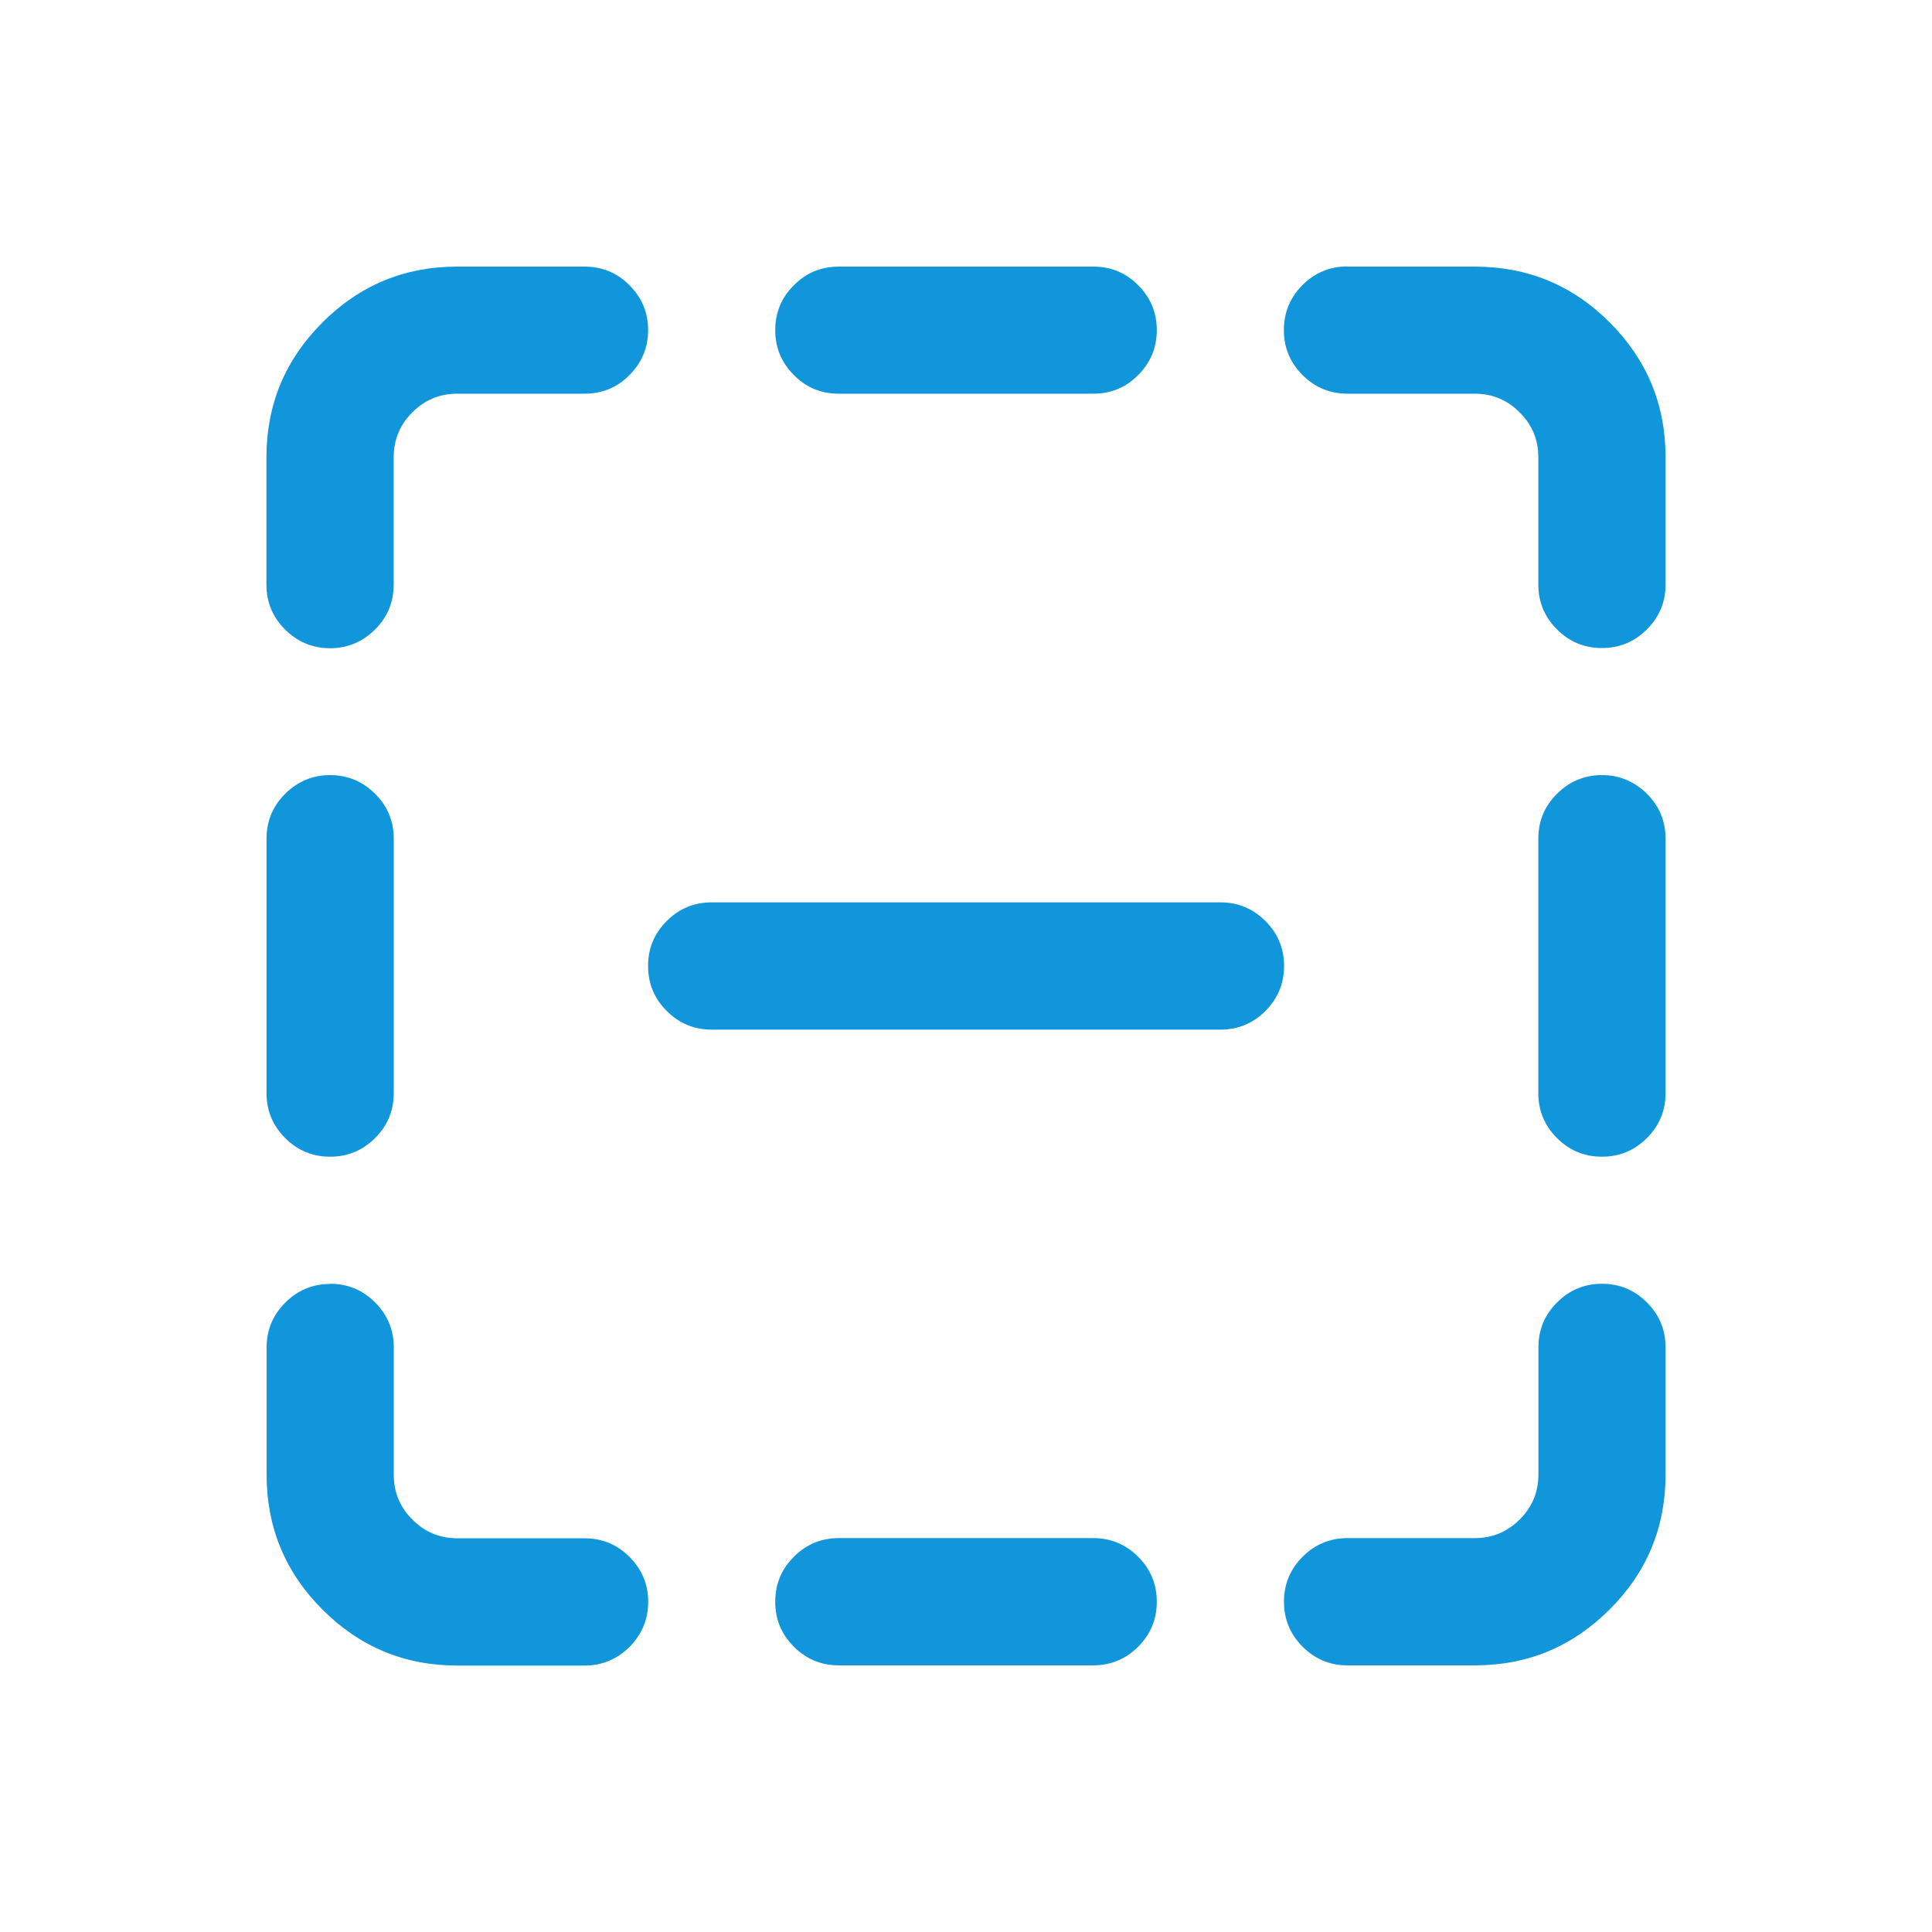
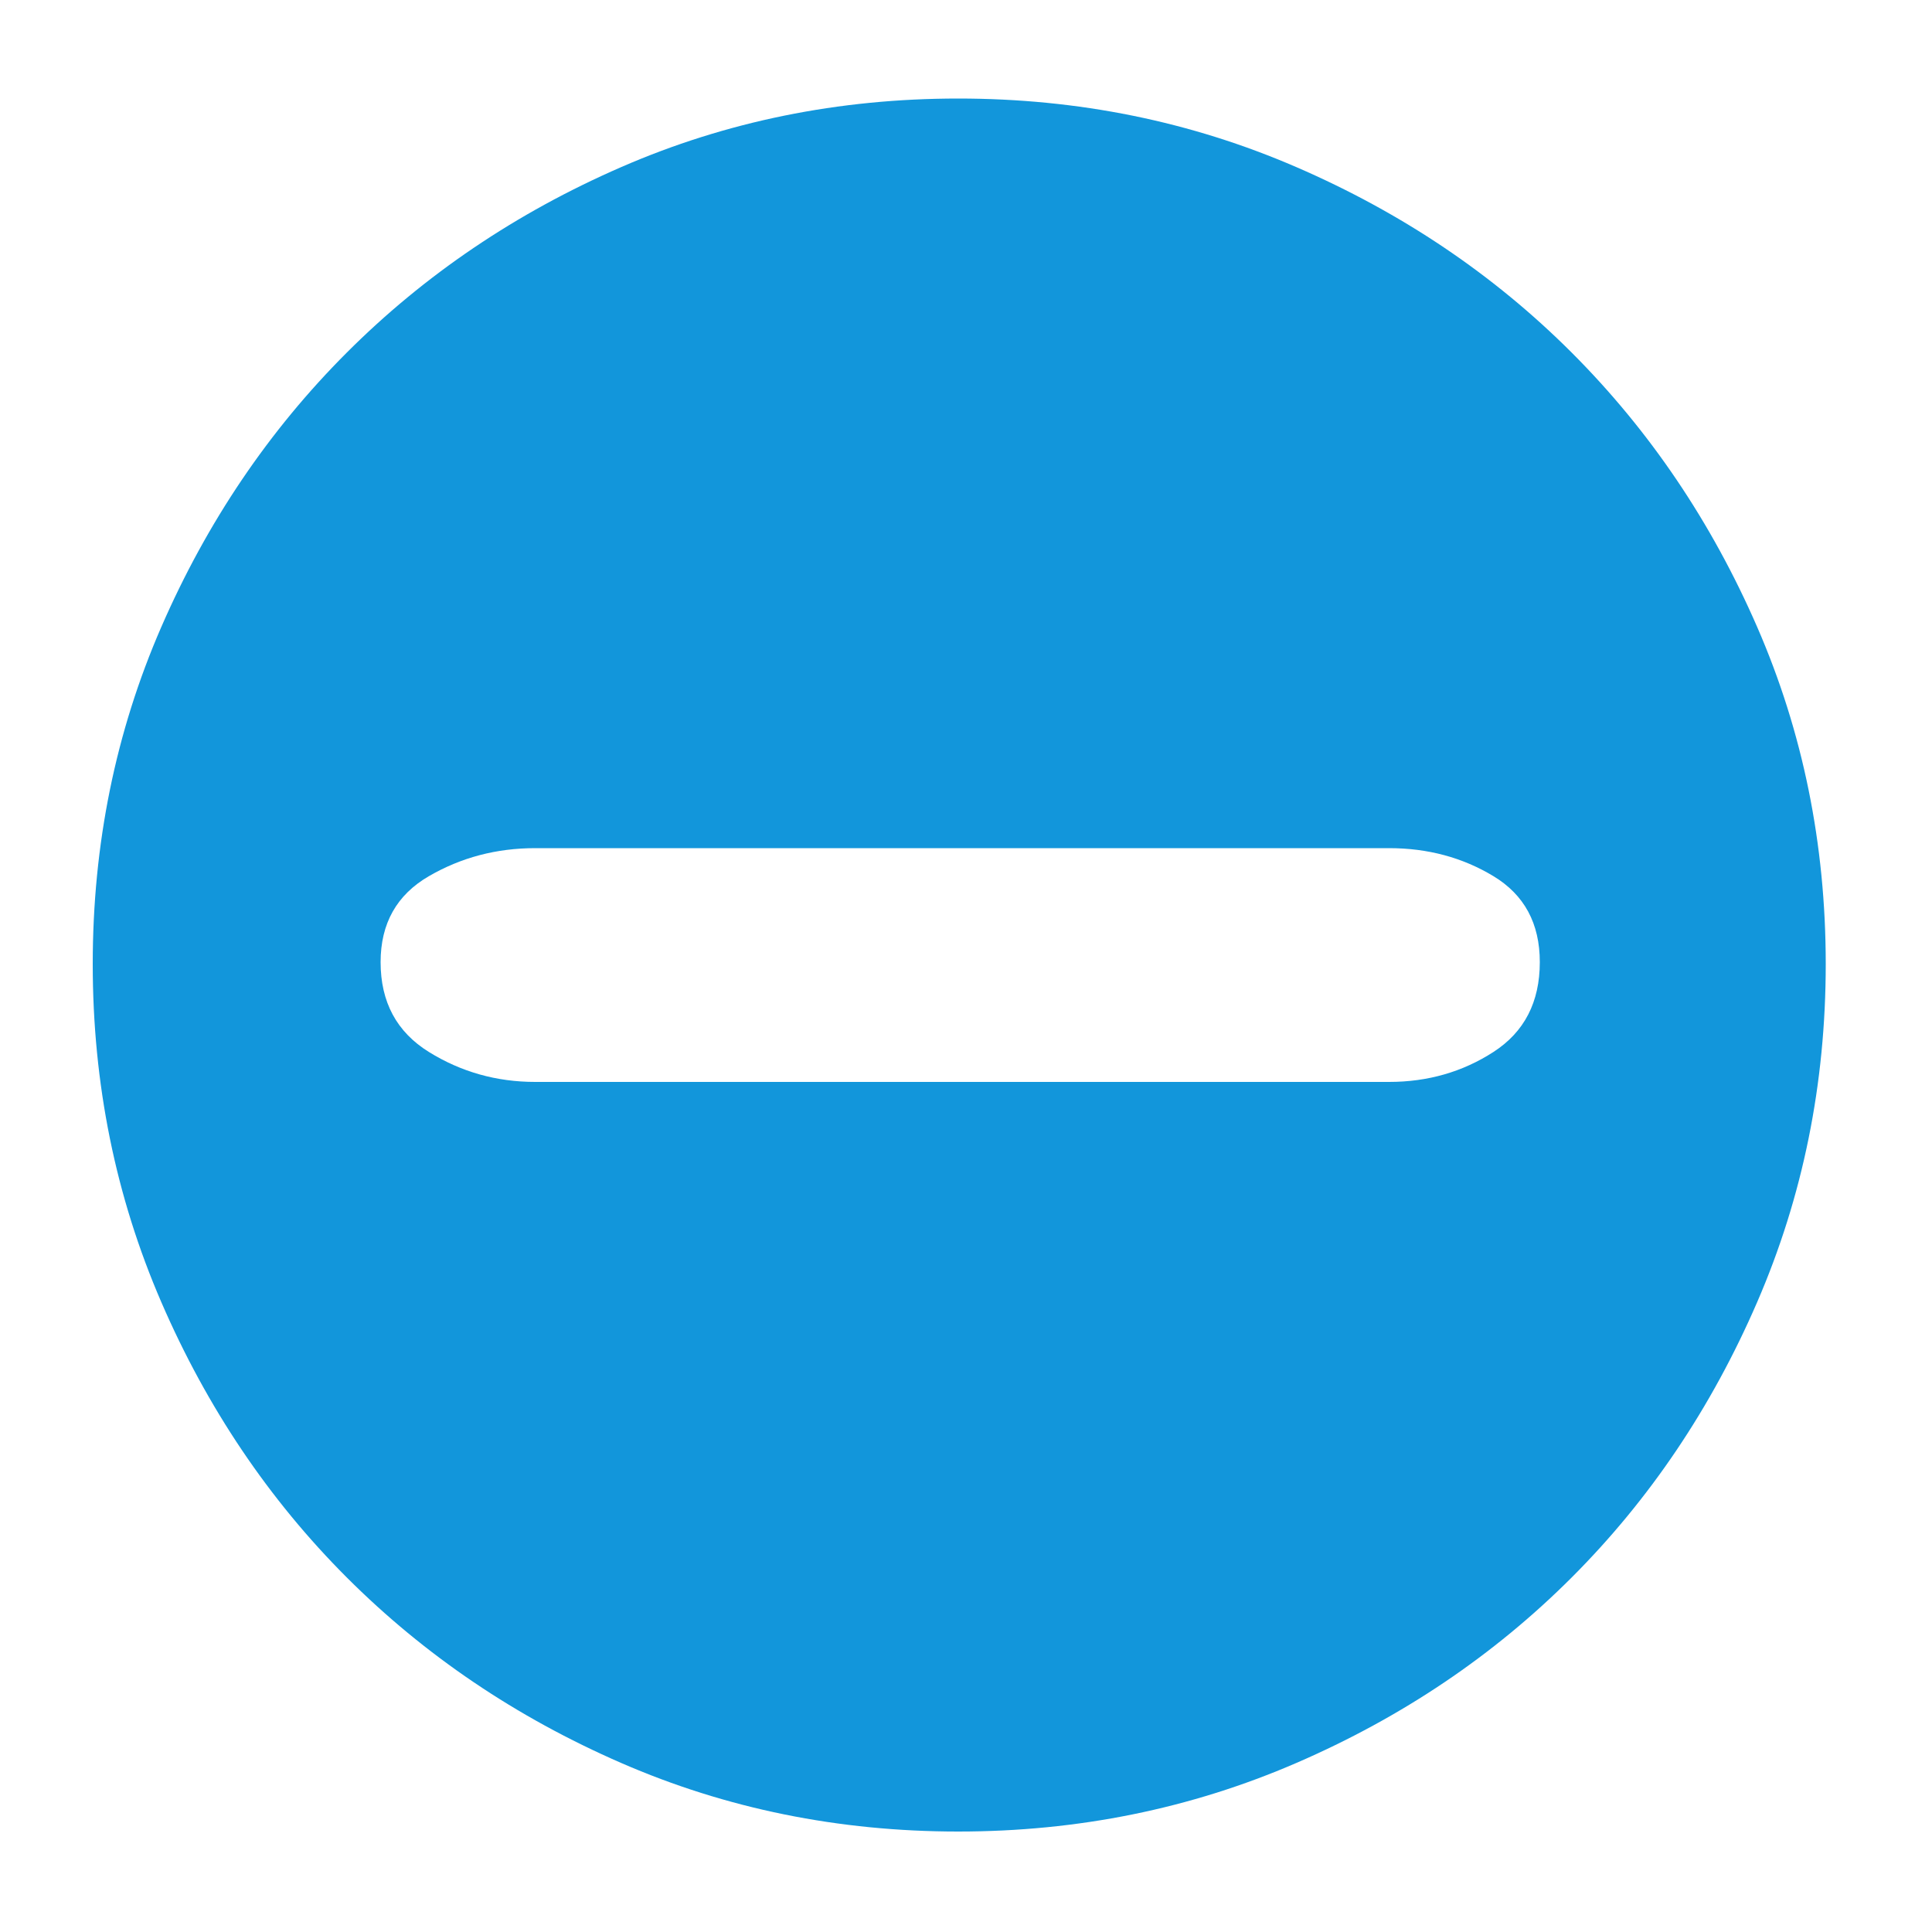
- <svg xmlns="http://www.w3.org/2000/svg" t="1713018382687" class="icon" viewBox="0 0 1024 1024" version="1.1" p-id="2590" width="64" height="64">
-   <path d="M444.603 141.31h134.808c9.314 0 17.244 3.199 23.854 9.888 6.565 6.491 9.868 14.525 9.868 23.79 0 9.27-3.302 17.204-9.868 23.79-6.61 6.694-14.54 9.888-23.854 9.888H444.603c-9.299 0-17.264-3.194-23.824-9.888-6.615-6.59-9.888-14.52-9.888-23.79 0-9.265 3.273-17.303 9.888-23.785 6.56-6.694 14.525-9.888 23.824-9.888z m404.468 269.507c9.299 0 17.244 3.396 23.824 9.888 6.61 6.59 9.888 14.52 9.888 23.889v134.808c0 9.265-3.278 17.195-9.888 23.785-6.58 6.595-14.525 9.888-23.829 9.888-9.319 0-17.259-3.293-23.829-9.888-6.615-6.59-9.898-14.52-9.898-23.785V444.594c0-9.369 3.283-17.298 9.898-23.889 6.57-6.491 14.51-9.888 23.829-9.888zM377.209 478.271h269.65c9.294 0 17.229 3.298 23.844 9.888 6.57 6.59 9.878 14.52 9.878 23.79 0 9.369-3.307 17.303-9.878 23.889-6.615 6.59-14.545 9.888-23.844 9.888H377.209c-9.299 0-17.264-3.298-23.814-9.888-6.625-6.59-9.898-14.52-9.898-23.889 0-9.27 3.273-17.204 9.898-23.79 6.551-6.59 14.515-9.888 23.814-9.888z m471.862 202.153c9.299 0 17.244 3.298 23.824 9.888 6.61 6.59 9.888 14.52 9.888 23.893v67.35c0 27.908-9.868 51.796-29.623 71.468-19.746 19.775-43.555 29.663-71.493 29.663H714.249c-9.314 0-17.224-3.298-23.849-9.888-6.56-6.595-9.878-14.525-9.878-23.79 0-9.373 3.317-17.303 9.878-23.893 6.625-6.59 14.535-9.888 23.849-9.888h67.414c9.319 0 17.254-3.293 23.829-9.888 6.615-6.59 9.902-14.52 9.902-23.785V714.101c0-9.27 3.278-17.2 9.888-23.79 6.575-6.59 14.525-9.888 23.829-9.888h-0.049zM242.362 141.315H309.796c9.299 0 17.229 3.194 23.854 9.888 6.551 6.486 9.868 14.52 9.868 23.785 0 9.27-3.312 17.204-9.868 23.79-6.625 6.694-14.555 9.888-23.854 9.888H242.372c-9.304 0-17.254 3.298-23.814 9.888-6.625 6.59-9.902 14.52-9.902 23.889V309.796c0 9.373-3.283 17.303-9.898 23.893-6.57 6.486-14.51 9.888-23.824 9.888-9.299 0-17.254-3.401-23.814-9.888C144.494 327.099 141.211 319.164 141.211 309.796V242.441C141.211 214.533 151.079 190.748 170.835 170.973c19.746-19.775 43.555-29.663 71.493-29.663h0.044z m202.237 673.911h134.808c9.314 0 17.244 3.298 23.854 9.888 6.565 6.59 9.868 14.52 9.868 23.893 0 9.265-3.302 17.195-9.868 23.785-6.61 6.595-14.54 9.888-23.854 9.888H444.603c-9.299 0-17.264-3.293-23.824-9.888-6.615-6.59-9.888-14.52-9.888-23.785 0-9.373 3.273-17.303 9.888-23.893 6.56-6.59 14.525-9.888 23.824-9.888zM174.978 410.822c9.309 0 17.259 3.391 23.824 9.883 6.61 6.59 9.898 14.52 9.898 23.889v134.808c0 9.265-3.288 17.195-9.898 23.785-6.565 6.595-14.515 9.888-23.829 9.888-9.294 0-17.254-3.293-23.809-9.888C144.539 596.596 141.261 588.666 141.261 579.401V444.594c0-9.369 3.278-17.298 9.902-23.889 6.56-6.491 14.51-9.888 23.814-9.888z m0 269.601c9.309 0 17.259 3.298 23.824 9.888 6.61 6.59 9.898 14.52 9.898 23.893v67.35c0 9.369 3.283 17.303 9.907 23.889 6.56 6.59 14.515 9.888 23.814 9.888h67.414c9.314 0 17.264 3.298 23.844 9.888 6.575 6.59 9.878 14.52 9.878 23.79 0 9.265-3.302 17.195-9.878 23.889-6.58 6.491-14.535 9.888-23.844 9.888H242.421c-27.923 0-51.717-9.888-71.488-29.663C151.188 833.355 141.31 809.566 141.31 781.663V714.2c0-9.27 3.293-17.204 9.907-23.79 6.56-6.59 14.525-9.888 23.824-9.888l-0.059-0.099zM714.249 141.315h67.419c27.933 0 51.747 9.784 71.493 29.554C872.916 190.65 882.784 214.429 882.784 242.337V309.796c0 9.27-3.278 17.204-9.888 23.79-6.58 6.59-14.525 9.888-23.829 9.888-9.319 0-17.259-3.298-23.829-9.888-6.615-6.59-9.898-14.52-9.898-23.79V242.337c0-9.265-3.278-17.195-9.902-23.785-6.551-6.59-14.51-9.888-23.814-9.888h-67.414c-9.309 0-17.264-3.298-23.864-9.888-6.551-6.59-9.868-14.52-9.868-23.889 0-9.27 3.312-17.204 9.868-23.79 6.6-6.59 14.555-9.888 23.864-9.888l0.044 0.099z" p-id="2591" fill="#1296db" />
+ <svg xmlns="http://www.w3.org/2000/svg" t="1713534320323" class="icon" viewBox="0 0 1024 1024" version="1.1" p-id="7351" width="64" height="64">
+   <path d="M507.904 52.224q95.232 0 179.2 36.352t145.92 98.304 98.304 145.408 36.352 178.688-36.352 179.2-98.304 145.92-145.92 98.304-179.2 36.352-178.688-36.352-145.408-98.304-98.304-145.92-36.352-179.2 36.352-178.688 98.304-145.408 145.408-98.304 178.688-36.352zM736.256 573.44q30.72 0 55.296-15.872t24.576-47.616q0-30.72-24.576-45.568t-55.296-14.848l-452.608 0q-30.72 0-56.32 14.848t-25.6 45.568q0 31.744 25.6 47.616t56.32 15.872l452.608 0z" p-id="7352" fill="#1296db" />
</svg>
